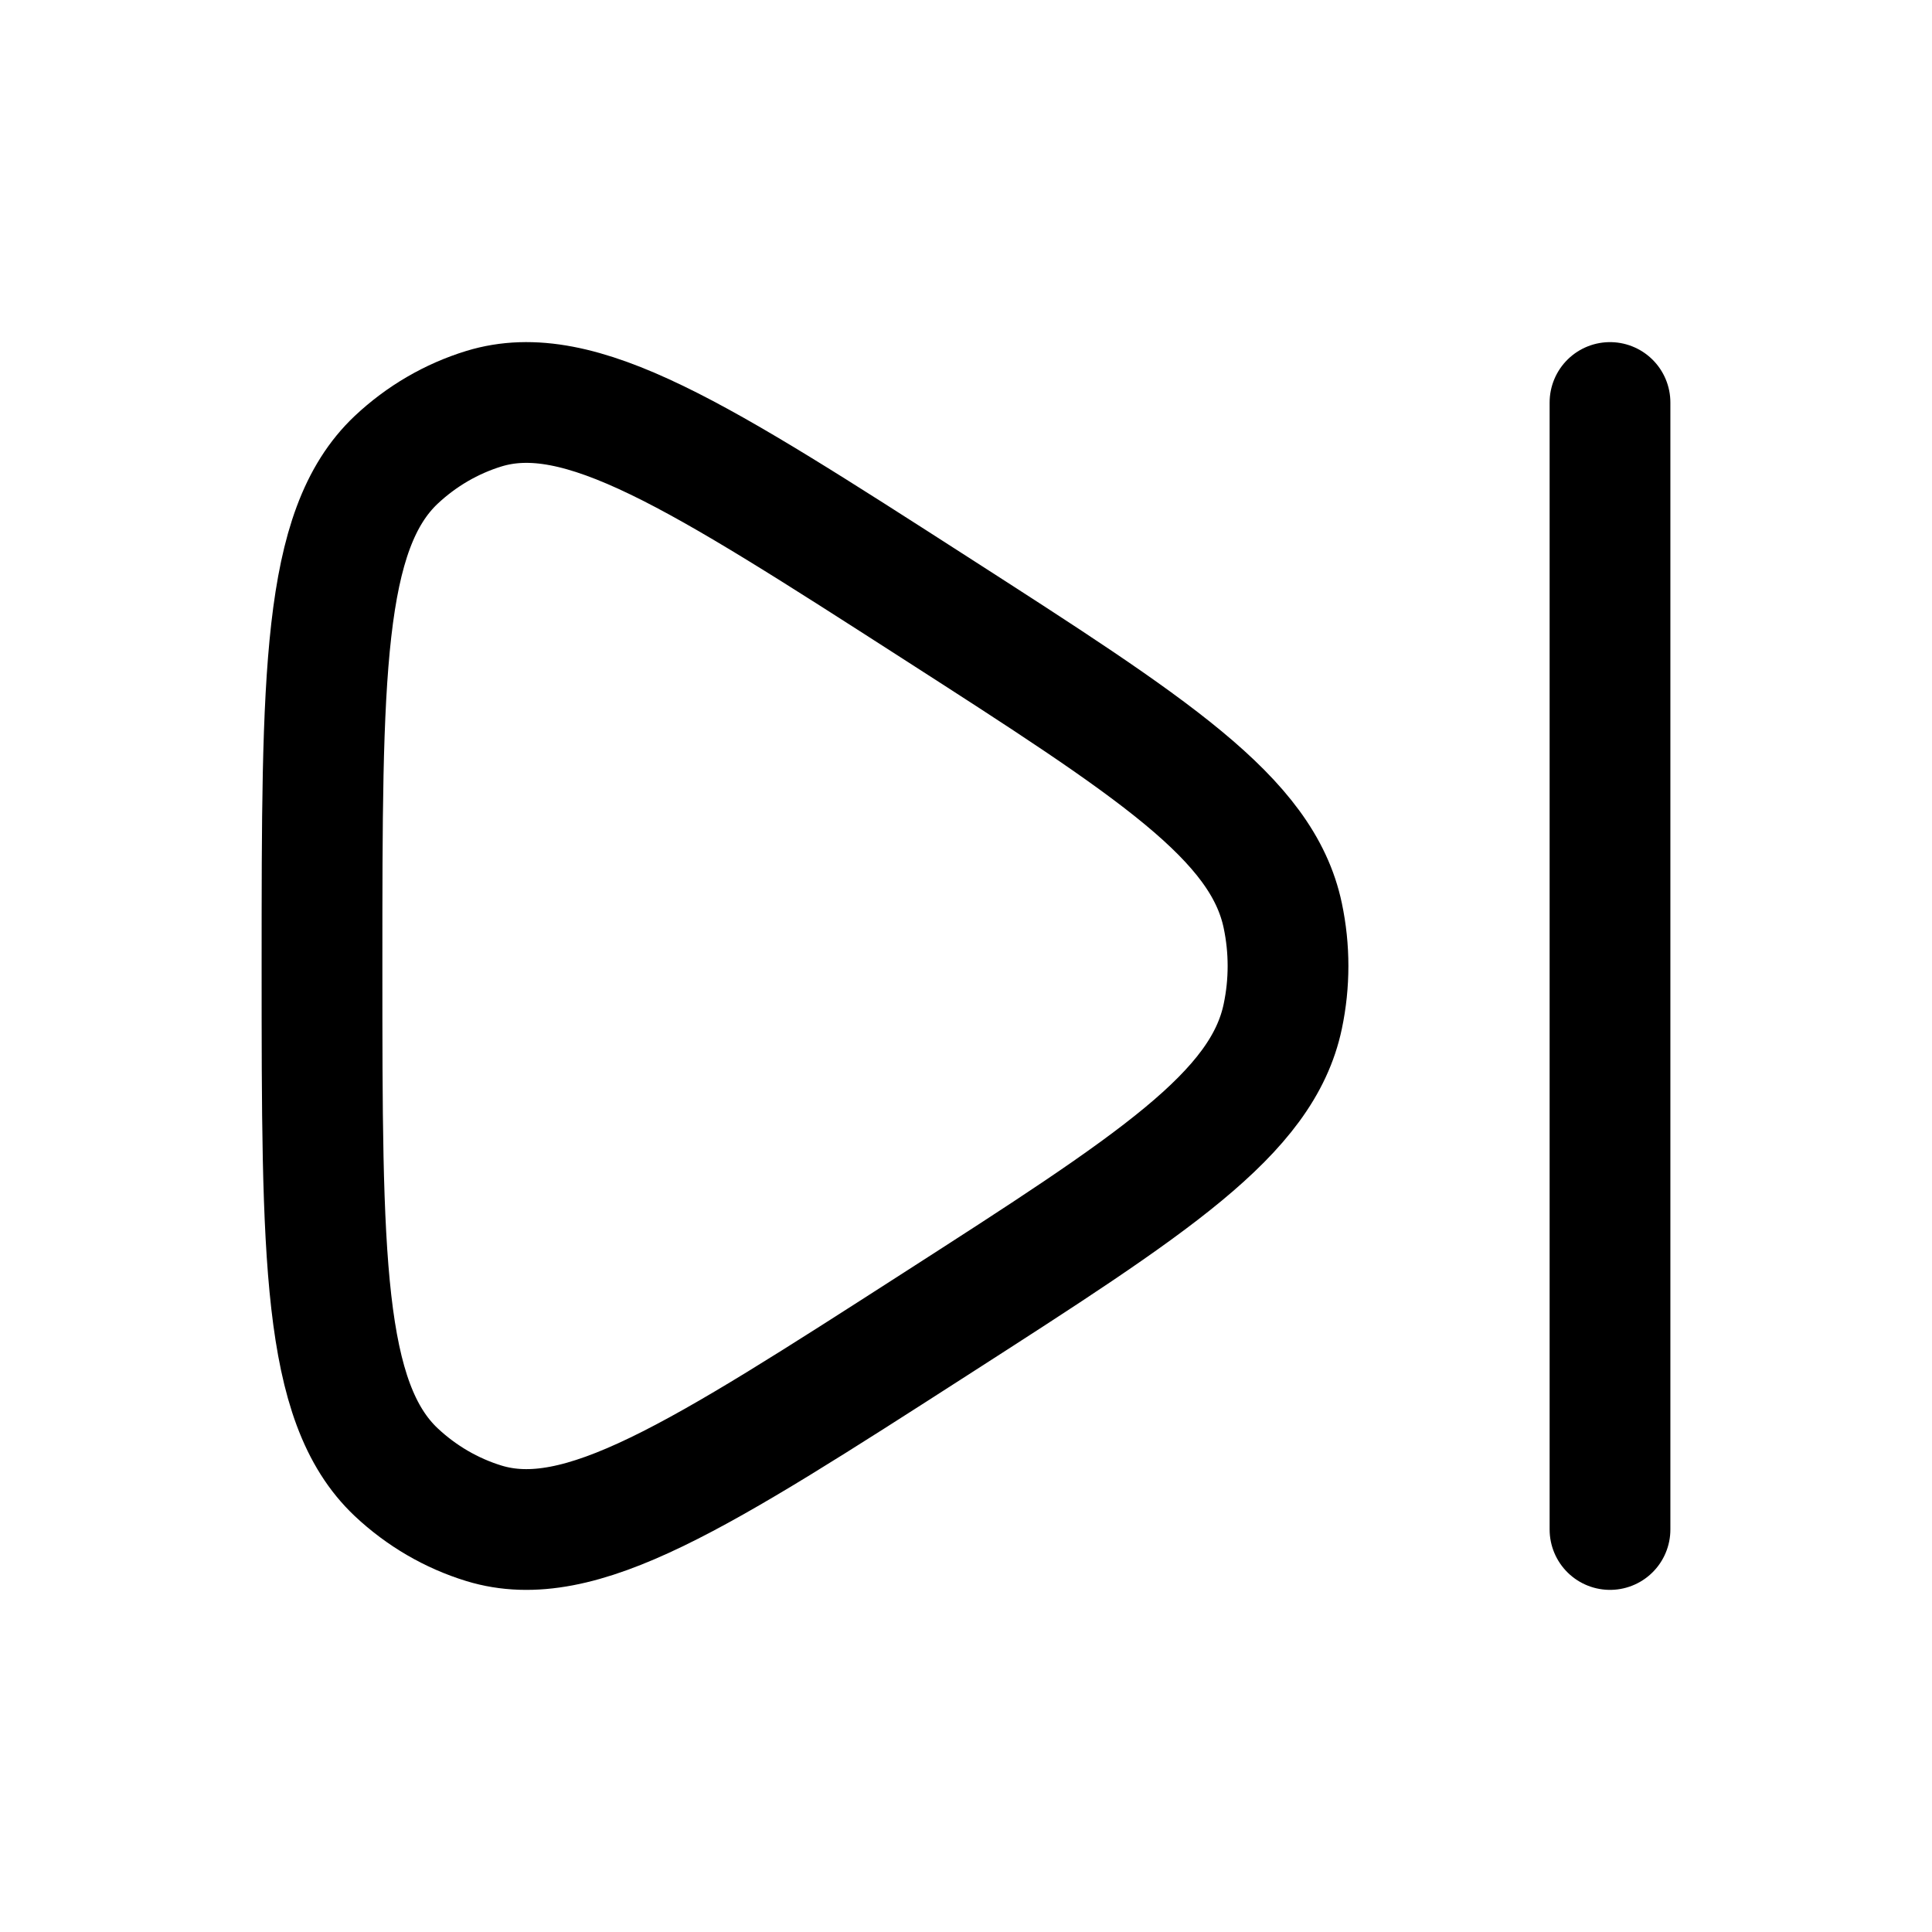
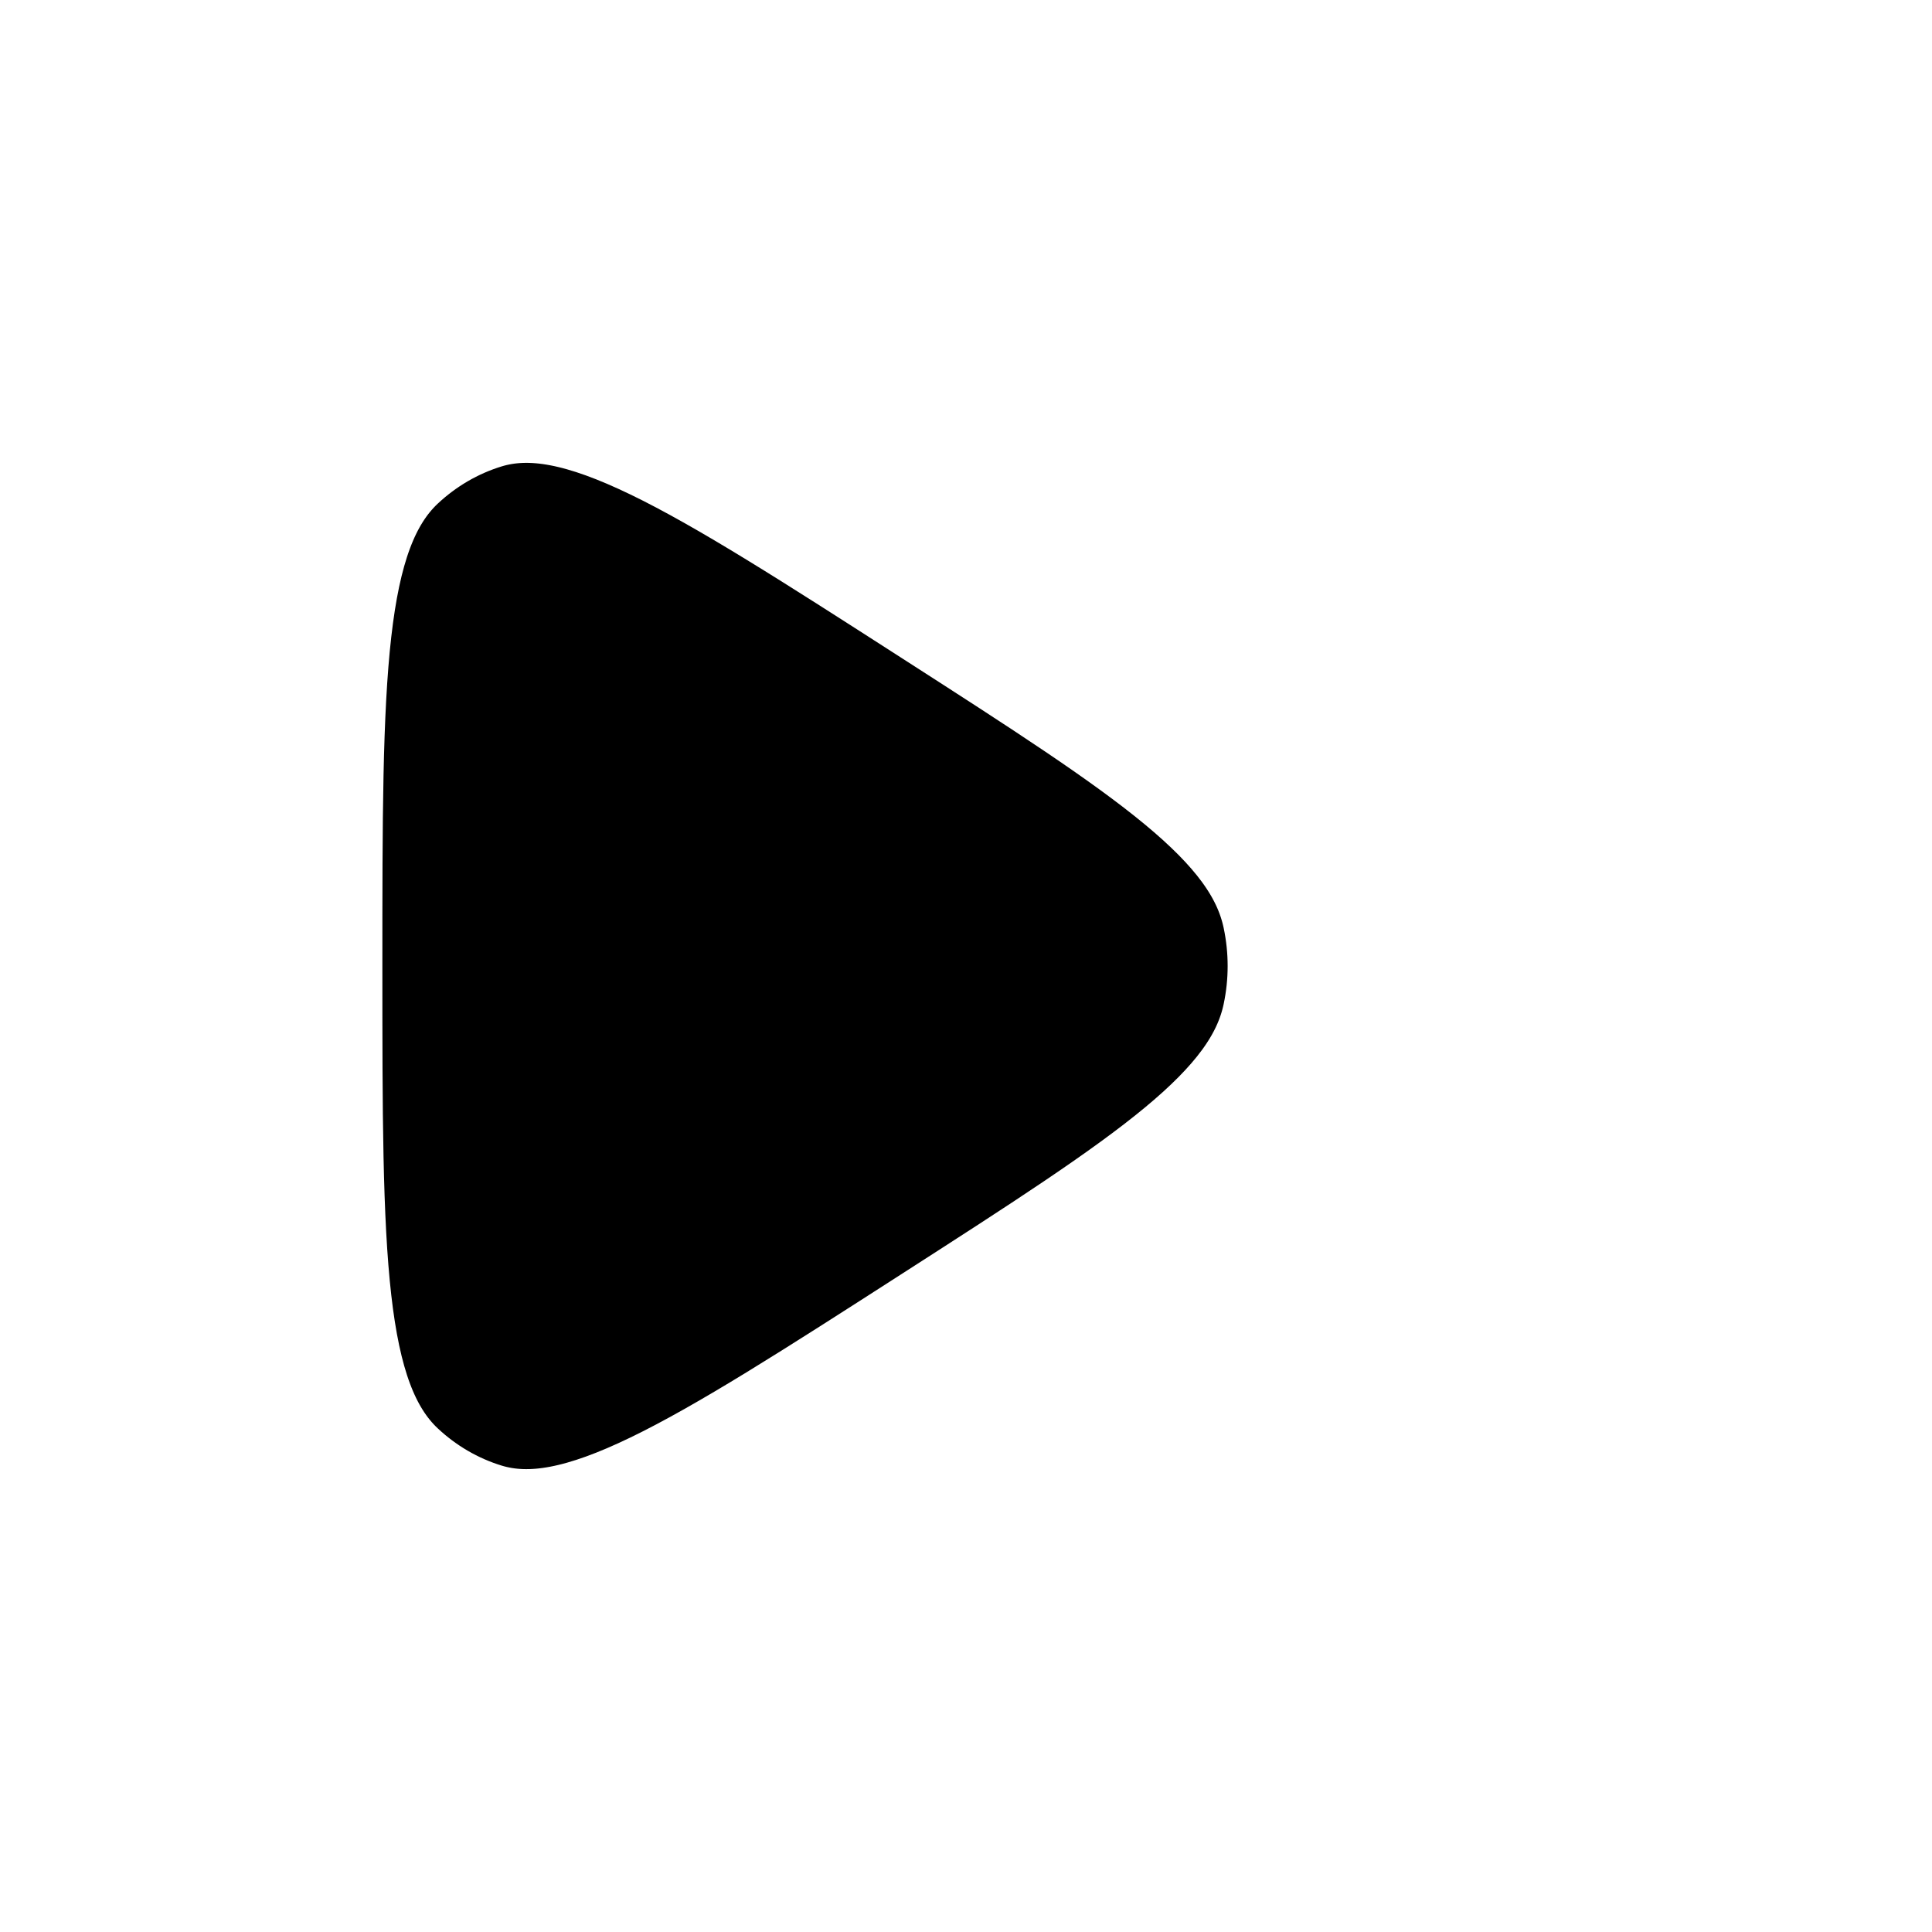
- <svg xmlns="http://www.w3.org/2000/svg" viewBox="0 0 24 24" width="24" height="24" color="#000000" fill="none">
+ <svg xmlns="http://www.w3.org/2000/svg" viewBox="0 0 24 24" width="24" height="24" color="#ffffff" fill="#none">
  <path d="M15.935 12.626C15.681 13.837 14.327 14.708 11.62 16.448C8.675 18.341 7.203 19.288 6.011 18.923C5.607 18.799 5.235 18.582 4.922 18.288C4 17.418 4 15.612 4 12C4 8.388 4 6.582 4.922 5.712C5.235 5.418 5.607 5.201 6.011 5.077C7.203 4.712 8.675 5.659 11.62 7.552C14.327 9.292 15.681 10.163 15.935 11.374C16.022 11.787 16.022 12.213 15.935 12.626Z" stroke="currentColor" stroke-width="1.5" stroke-linejoin="round" />
  <path d="M20 5V19" stroke="currentColor" stroke-width="1.5" stroke-linecap="round" />
</svg>
